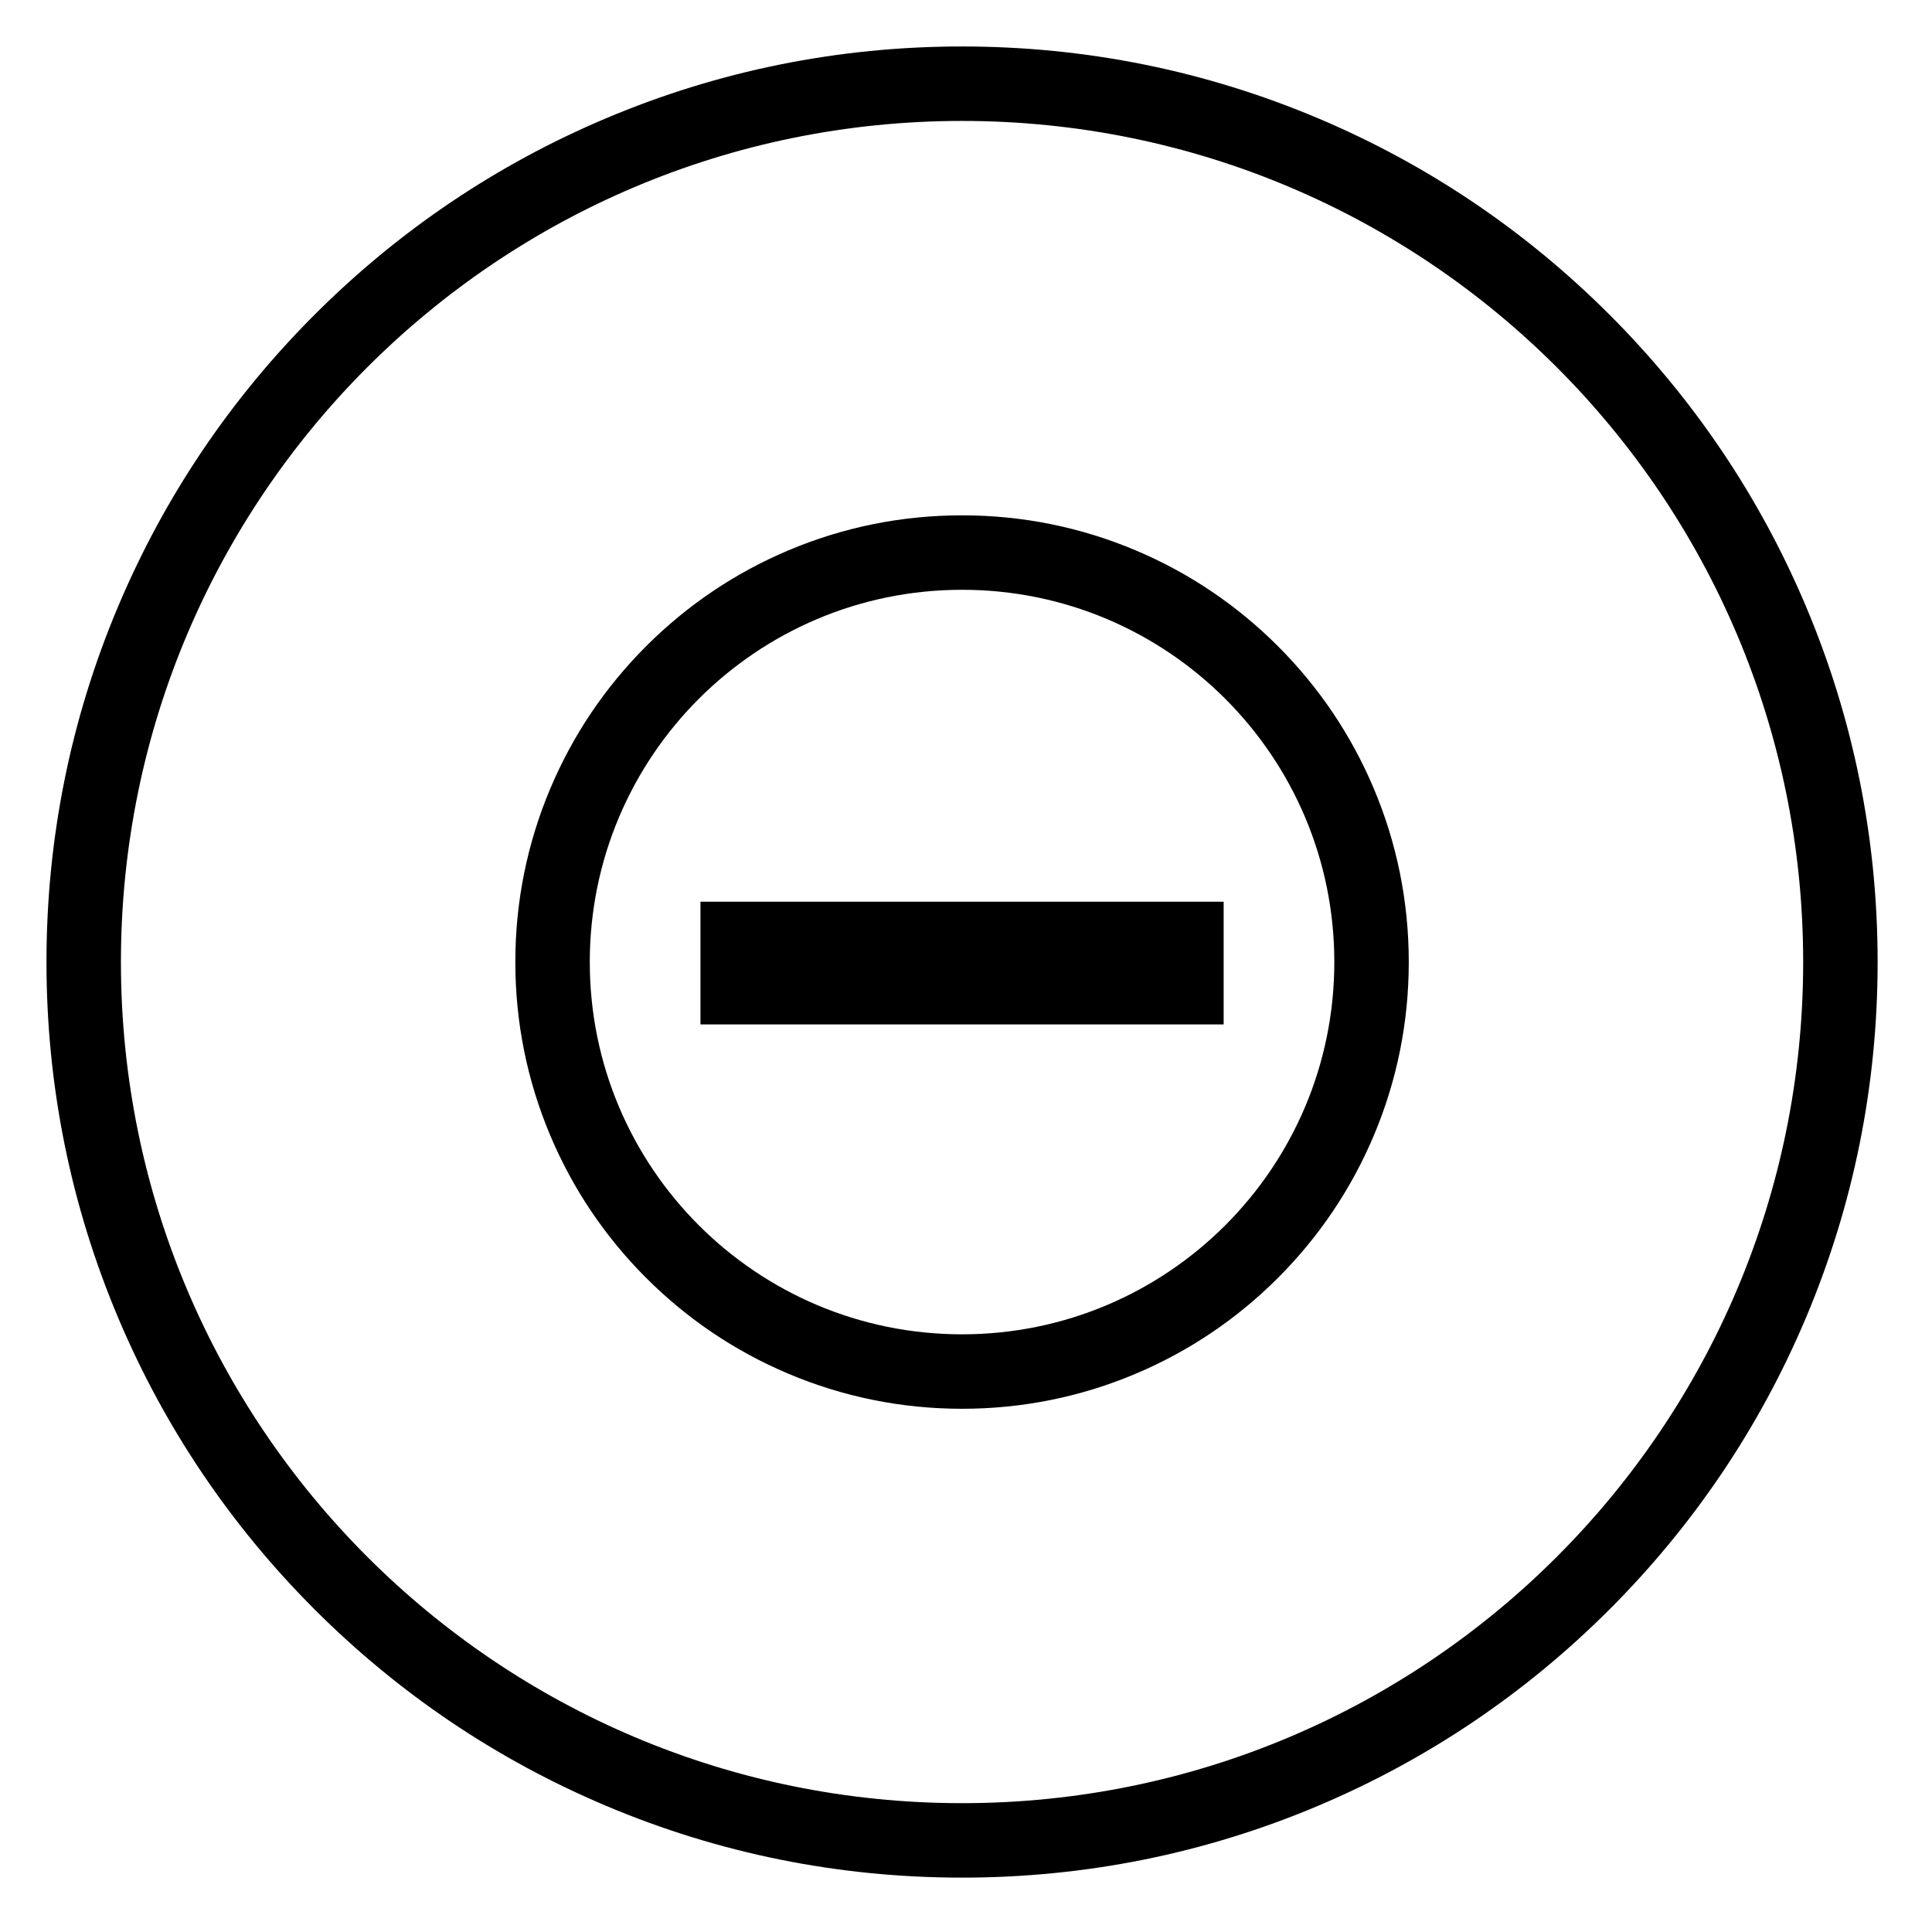
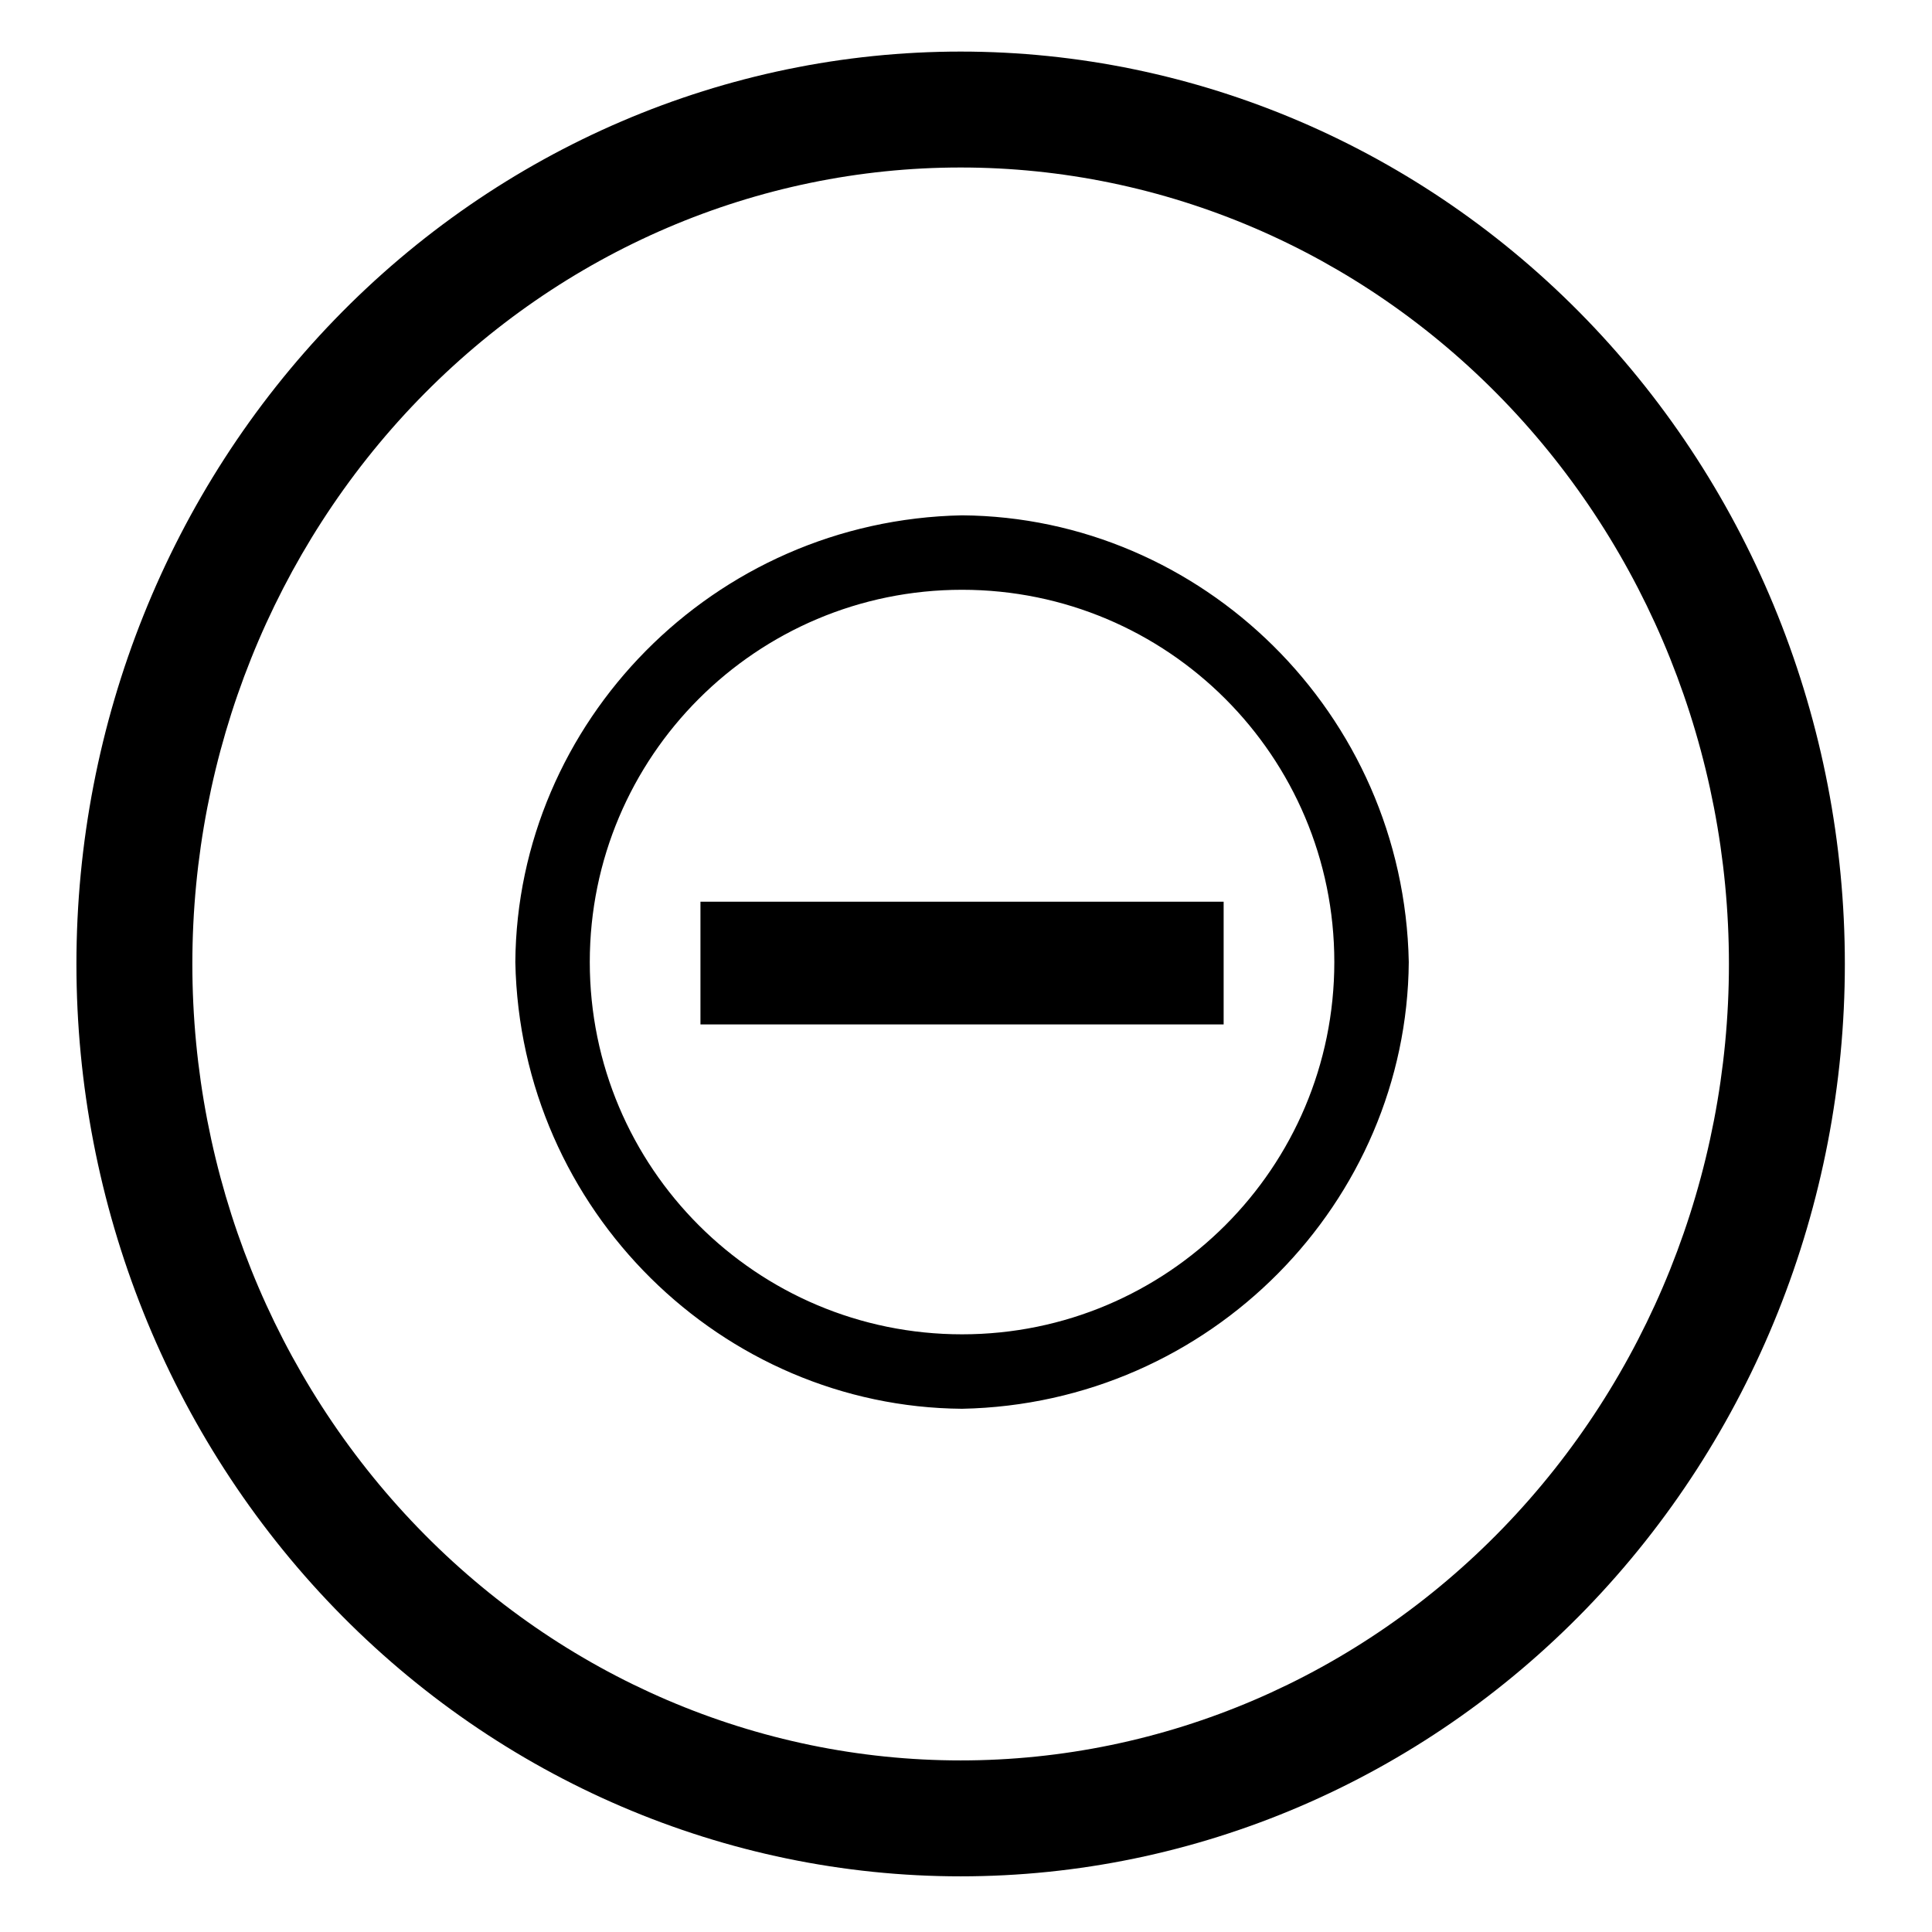
<svg xmlns="http://www.w3.org/2000/svg" viewBox="0 0 1000 1000" preserveAspectRatio="xMidYMid meet" version="1.1" id="svg8">
  <defs id="defs12" />
-   <path id="path849" style="stroke-width:1.042" d="m 497.955,24.055 c -63.959,0 -126.026,12.536 -184.475,37.258 -56.437,23.87 -107.113,58.036 -150.623,101.545 -43.51,43.509 -77.675,94.186 -101.545,150.623 -24.722,58.449 -37.258,120.516 -37.258,184.475 0,63.959 12.536,126.027 37.258,184.477 23.87,56.437 58.036,107.112 101.545,150.621 43.509,43.508 94.186,77.675 150.623,101.545 58.449,24.724 120.516,37.258 184.475,37.258 63.959,0 126.027,-12.534 184.477,-37.256 56.437,-23.87 107.112,-58.037 150.621,-101.545 43.508,-43.509 77.675,-94.188 101.545,-150.623 24.723,-58.45 37.258,-120.518 37.258,-184.477 0,-63.959 -12.534,-126.026 -37.256,-184.475 -23.87,-56.437 -58.037,-107.113 -101.545,-150.623 C 789.545,119.347 738.868,85.182 682.434,61.312 623.982,36.591 561.914,24.055 497.955,24.055 Z m 0,38.537 c 240.445,0 435.363,194.919 435.363,435.363 0,240.444 -194.919,435.363 -435.363,435.363 -240.445,0 -435.363,-194.92 -435.363,-435.363 0,-240.445 194.919,-435.363 435.363,-435.363 z m 0,204.143 c -31.198,0 -61.483,6.118 -90.014,18.186 -27.538,11.648 -52.263,28.314 -73.486,49.537 -21.221,21.222 -37.887,45.946 -49.537,73.484 -12.065,28.53 -18.184,58.815 -18.184,90.014 0,31.197 6.118,61.482 18.186,90.014 11.648,27.538 28.315,52.262 49.539,73.484 21.222,21.223 45.945,37.89 73.484,49.539 28.529,12.065 58.813,18.186 90.012,18.186 31.197,0 61.482,-6.12 90.014,-18.188 27.538,-11.65 52.263,-28.317 73.486,-49.539 21.222,-21.222 37.889,-45.944 49.537,-73.484 12.065,-28.53 18.186,-58.814 18.186,-90.012 0,-31.198 -6.12,-61.483 -18.188,-90.014 -11.649,-27.538 -28.316,-52.262 -49.539,-73.484 -21.222,-21.222 -45.944,-37.89 -73.484,-49.539 -28.53,-12.066 -58.814,-18.184 -90.012,-18.184 z m 0,38.537 c 106.417,0 192.686,86.266 192.686,192.684 0,106.417 -86.268,192.686 -192.686,192.686 -106.417,0 -192.684,-86.268 -192.684,-192.686 0,-106.417 86.266,-192.684 192.684,-192.684 z m -135.4,161.438 v 63.533 h 270.801 v -63.533 z" />
+   <path id="path1230" style="color:#000000;fill:#000000;fill-rule:evenodd;paint-order:fill markers stroke" d="M 497.225 26.697 C 375.585 26.697 258.975 76.73 173.252 165.375 C 87.529 254.02 39.559 373.97 39.559 498.943 C 39.559 623.917 87.529 743.869 173.252 832.514 C 258.975 921.159 375.585 971.189 497.225 971.189 C 618.864 971.189 735.473 921.159 821.195 832.514 C 906.918 743.869 954.891 623.917 954.891 498.943 C 954.891 373.97 906.918 254.02 821.195 165.375 C 735.473 76.73 618.864 26.697 497.225 26.697 z M 497.225 86.697 C 602.433 86.697 703.382 129.855 778.064 207.084 C 852.747 284.313 894.891 389.336 894.891 498.943 C 894.891 608.551 852.747 713.574 778.064 790.803 C 703.382 868.032 602.433 911.189 497.225 911.189 C 392.017 911.189 291.068 868.032 216.385 790.803 C 141.702 713.574 99.559 608.551 99.559 498.943 C 99.559 389.336 141.702 284.313 216.385 207.084 C 291.068 129.855 392.017 86.697 497.225 86.697 z M 497.955 266.734 C 368.98 269.279 267.662 374.058 266.734 497.955 C 269.279 626.927 374.061 728.25 497.955 729.178 C 626.927 726.63 728.25 621.85 729.178 497.955 C 726.631 368.982 621.849 267.662 497.955 266.734 z M 497.955 305.271 C 604.372 305.271 690.641 391.538 690.641 497.955 C 690.641 604.372 604.372 690.641 497.955 690.641 C 391.538 690.641 305.271 604.372 305.271 497.955 C 305.271 391.538 391.538 305.271 497.955 305.271 z M 362.555 466.709 L 362.555 530.242 L 633.355 530.242 L 633.355 466.709 L 362.555 466.709 z " />
</svg>
